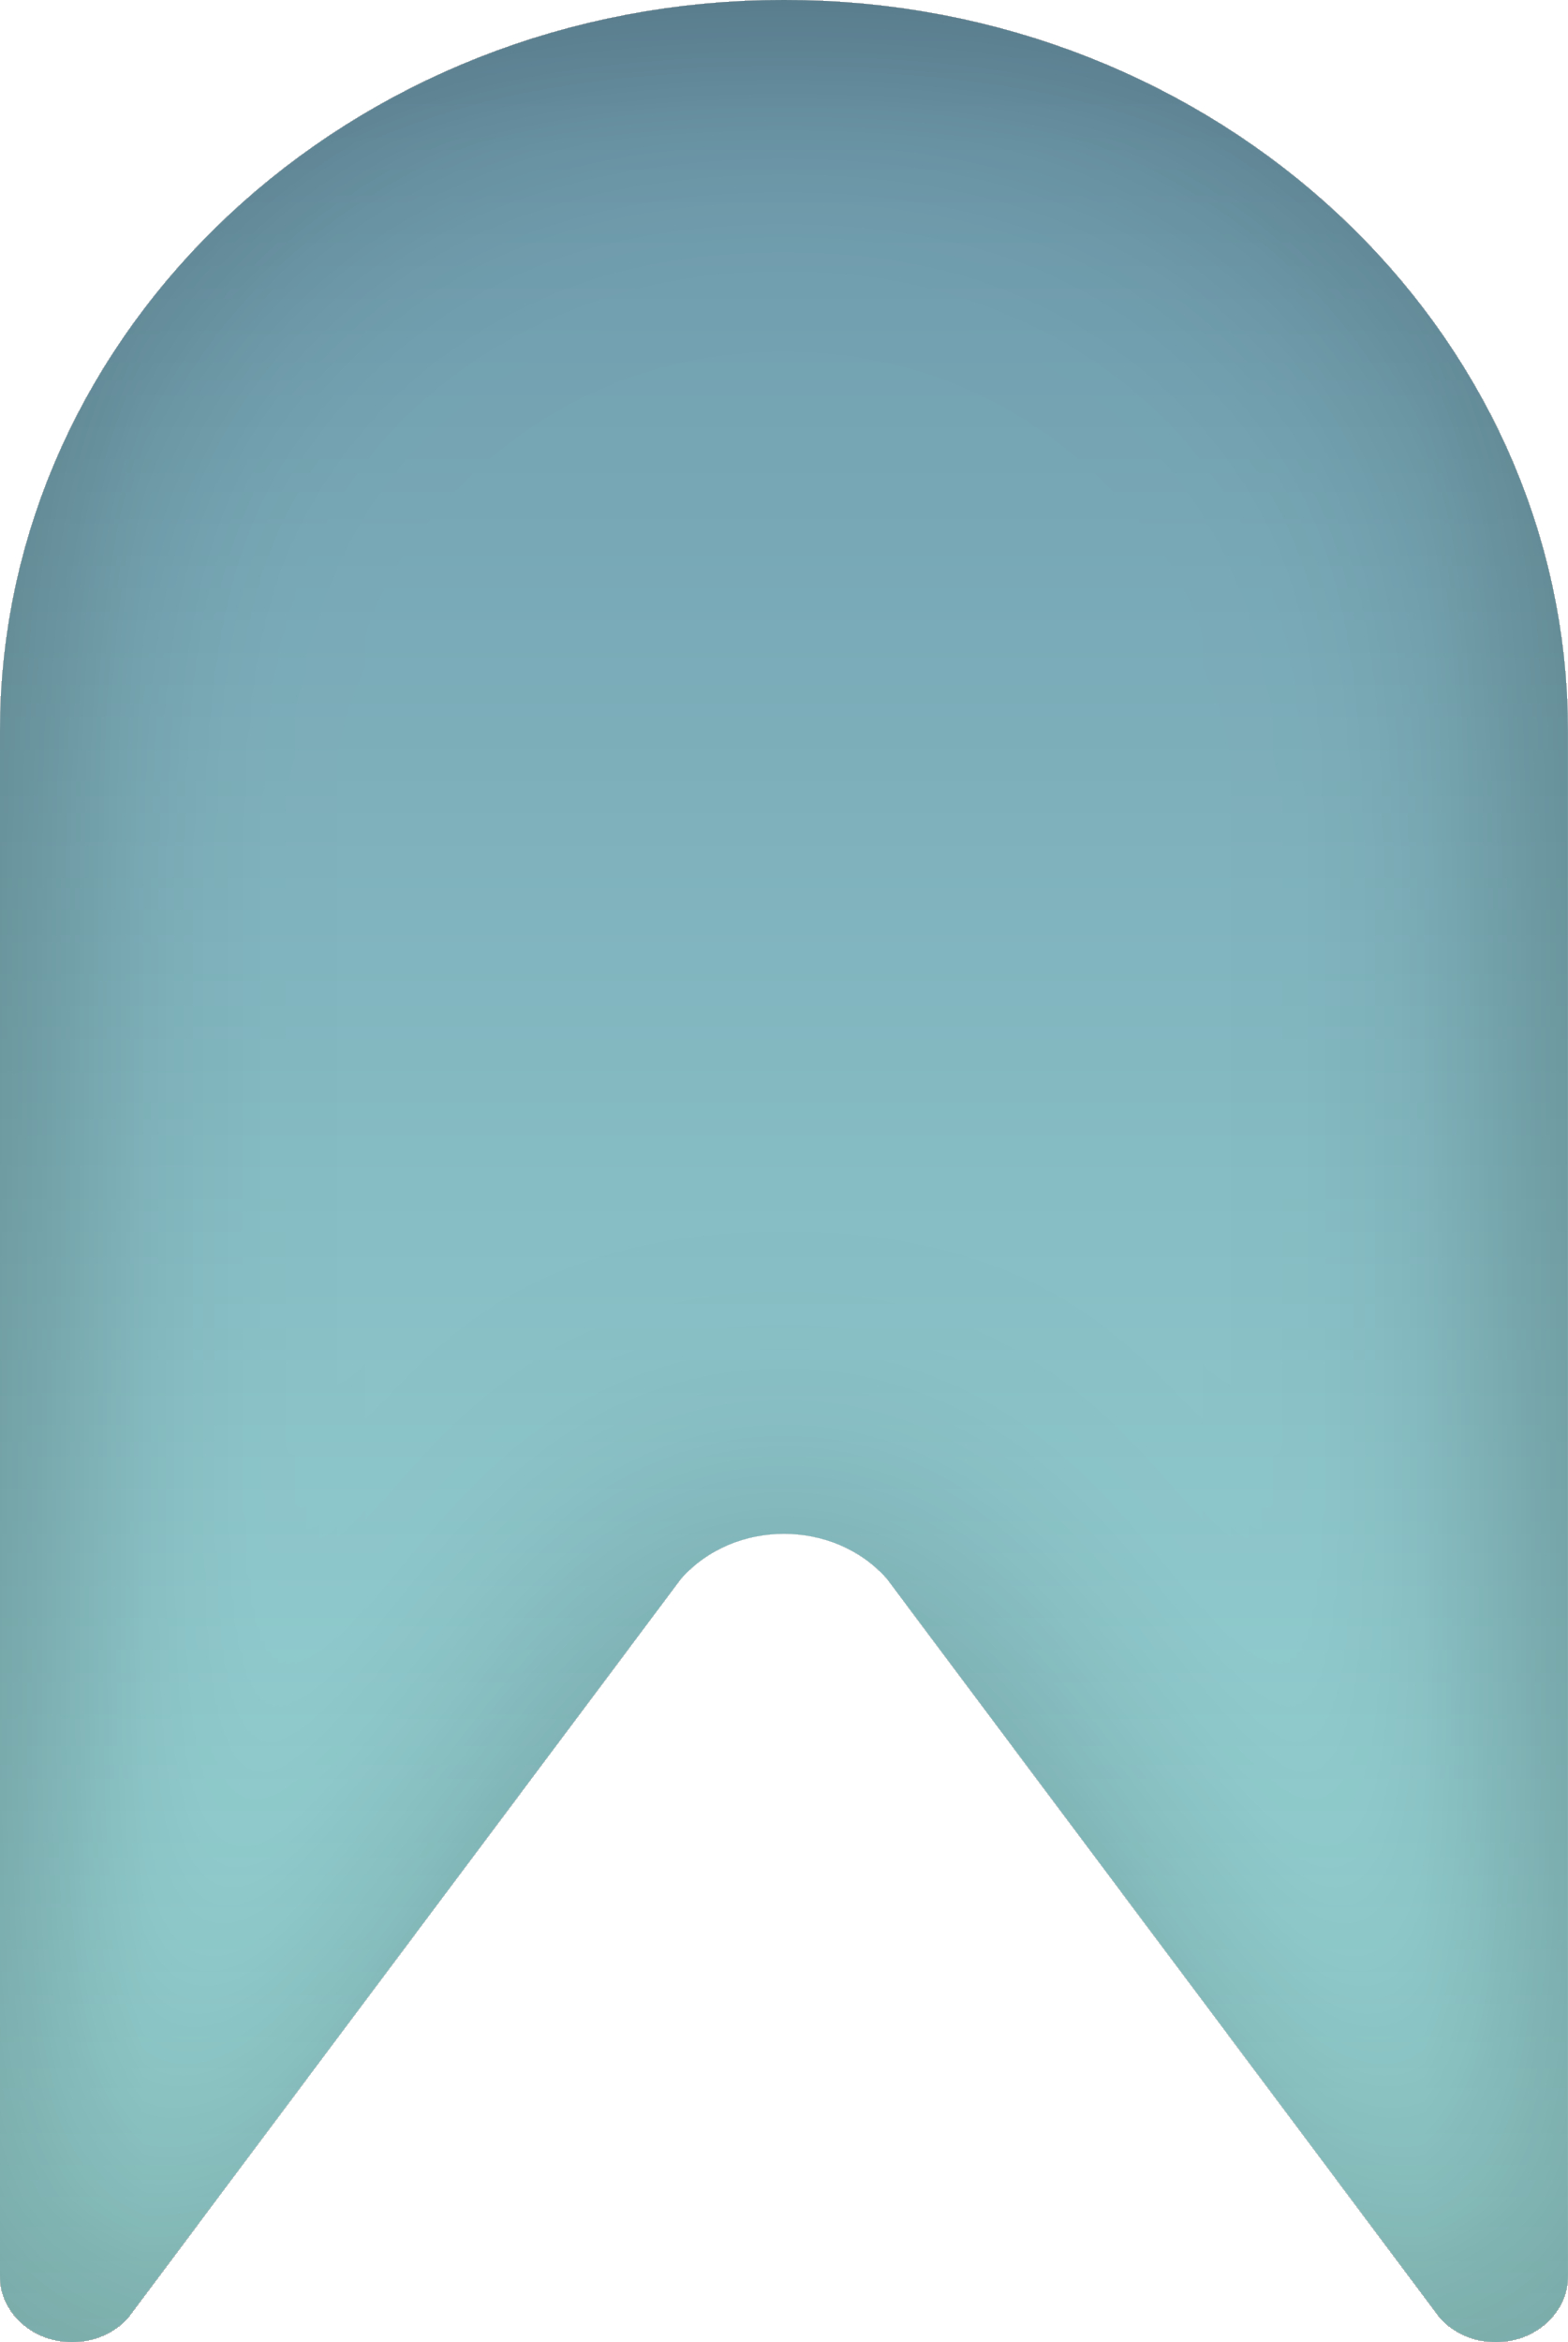
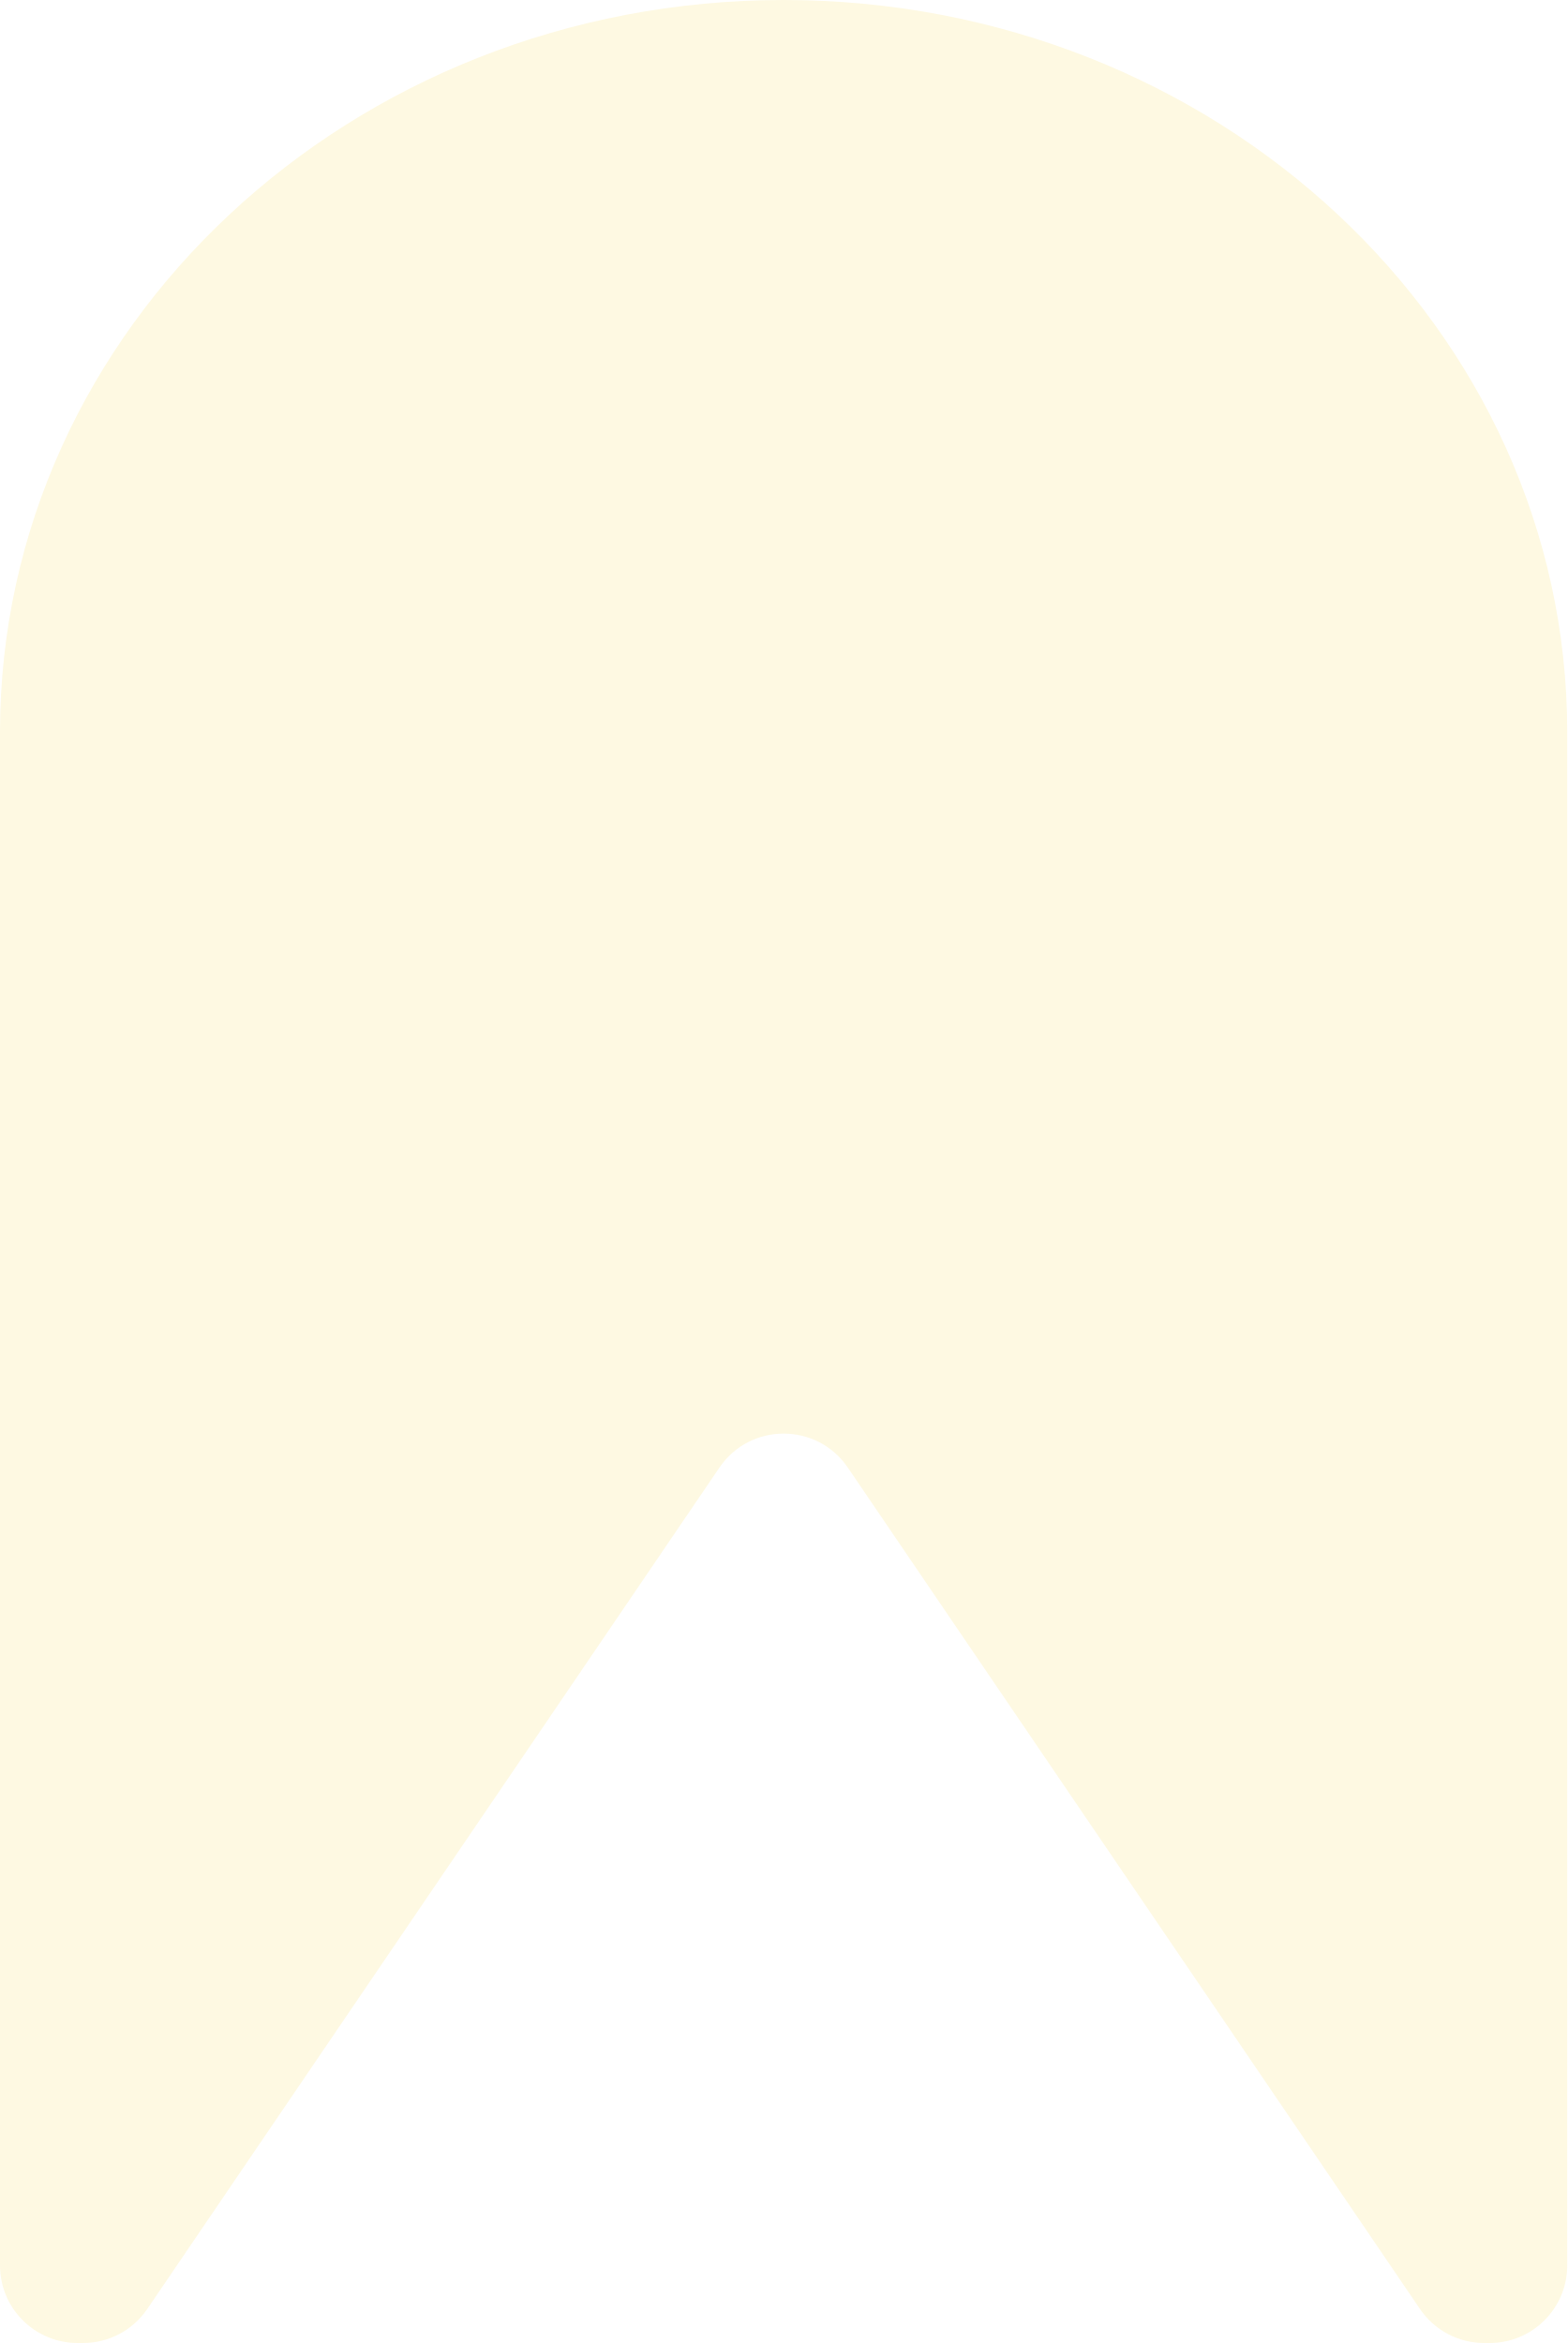
- <svg xmlns="http://www.w3.org/2000/svg" width="77" height="115" viewBox="0 0 77 115" fill="none">
-   <g filter="url(#filter0_i_18_297)">
-     <path d="M73.454 115C75.412 115 77 113.543 77 111.745V35.938C77 16.09 59.763 0 38.5 0C17.237 0 0 16.09 0 35.938V111.745C0 113.543 1.587 115 3.546 115C4.606 115 5.611 114.565 6.284 113.813L33.461 77.498C36.071 74.586 40.929 74.586 43.539 77.498L70.716 113.813C71.389 114.565 72.394 115 73.454 115Z" fill="url(#paint0_linear_18_297)" />
-   </g>
-   <defs>
-     <filter id="filter0_i_18_297" x="0" y="0" width="77" height="115" filterUnits="userSpaceOnUse" color-interpolation-filters="sRGB">
-       <feFlood flood-opacity="0" result="BackgroundImageFix" />
-       <feBlend mode="normal" in="SourceGraphic" in2="BackgroundImageFix" result="shape" />
-       <feColorMatrix in="SourceAlpha" type="matrix" values="0 0 0 0 0 0 0 0 0 0 0 0 0 0 0 0 0 0 127 0" result="hardAlpha" />
-       <feOffset />
-       <feGaussianBlur stdDeviation="7.5" />
-       <feComposite in2="hardAlpha" operator="arithmetic" k2="-1" k3="1" />
-       <feColorMatrix type="matrix" values="0 0 0 0 0 0 0 0 0 0 0 0 0 0 0 0 0 0 0.25 0" />
-       <feBlend mode="normal" in2="shape" result="effect1_innerShadow_18_297" />
-     </filter>
-     <linearGradient id="paint0_linear_18_297" x1="39" y1="-35.5" x2="39" y2="115" gradientUnits="userSpaceOnUse">
-       <stop offset="0.202" stop-color="#6A94A8" />
-       <stop offset="1" stop-color="#9FE0DD" />
-     </linearGradient>
-   </defs>
+ <svg xmlns="http://www.w3.org/2000/svg" width="101" height="151" viewBox="0 0 101 151" fill="none">
+   <path d="M96 151C98.761 151 101 148.761 101 146V47.188C101 21.127 78.39 0 50.5 0C22.61 0 0 21.127 0 47.188V146C0 148.761 2.239 151 5 151H5.354C7.009 151 8.557 150.181 9.488 148.812L46.365 94.58C48.35 91.662 52.65 91.662 54.635 94.58L91.512 148.812C92.443 150.181 93.991 151 95.647 151H96Z" fill="#FEF9E2" />
</svg>
